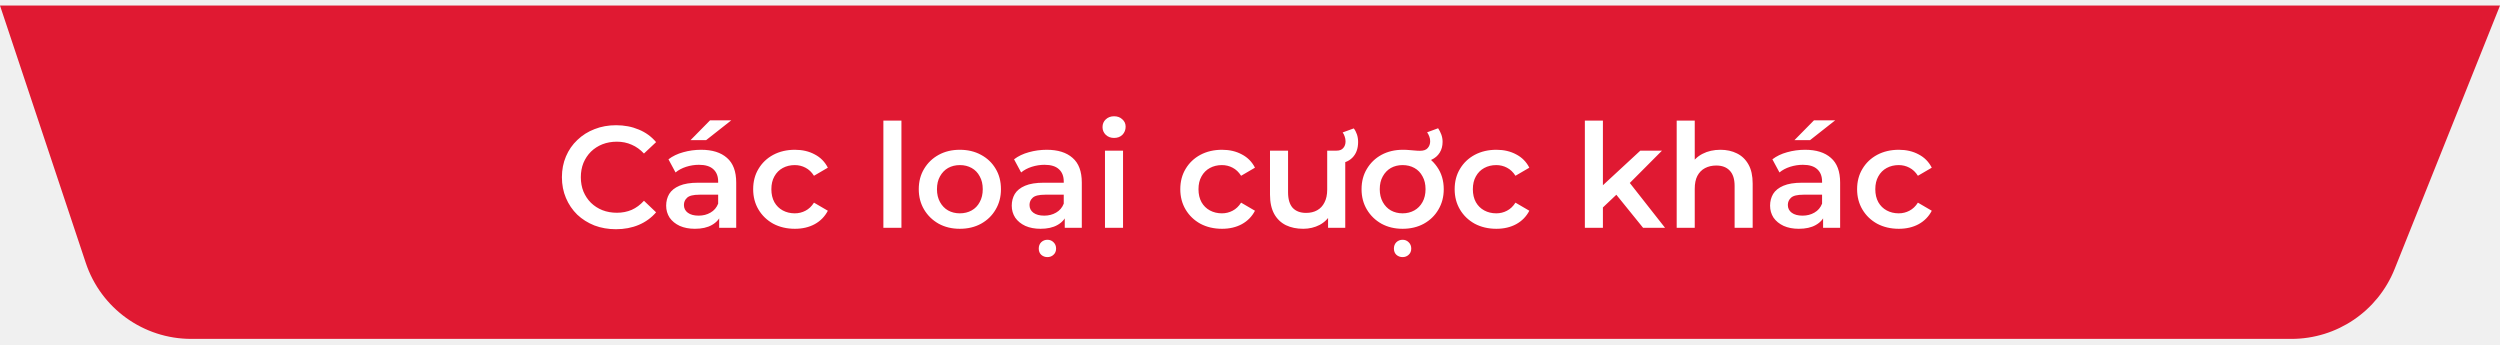
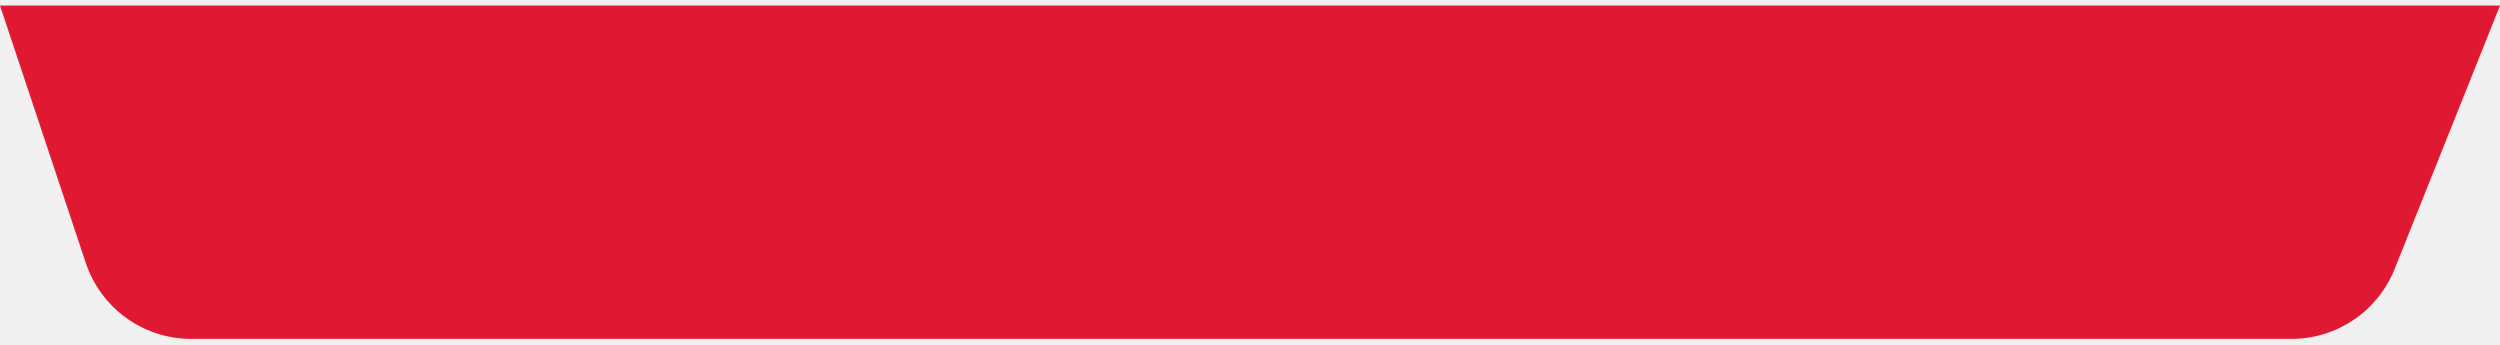
<svg xmlns="http://www.w3.org/2000/svg" width="225" height="31" viewBox="0 0 225 31" fill="none">
  <path d="M0 0.5H225L215.514 24.214C213.996 28.011 210.319 30.5 206.23 30.5H17.208C12.903 30.5 9.082 27.746 7.721 23.662L0 0.5Z" fill="#E01932" />
-   <path d="M55.434 20.63C54.741 20.63 54.095 20.517 53.497 20.292C52.908 20.058 52.392 19.733 51.95 19.317C51.517 18.892 51.179 18.394 50.936 17.822C50.693 17.25 50.572 16.626 50.572 15.95C50.572 15.274 50.693 14.65 50.936 14.078C51.179 13.506 51.521 13.012 51.963 12.596C52.405 12.171 52.921 11.846 53.51 11.621C54.099 11.387 54.745 11.27 55.447 11.27C56.192 11.27 56.873 11.4 57.488 11.66C58.103 11.911 58.623 12.288 59.048 12.791L57.956 13.818C57.627 13.463 57.258 13.198 56.851 13.025C56.444 12.843 56.002 12.752 55.525 12.752C55.048 12.752 54.611 12.83 54.212 12.986C53.822 13.142 53.48 13.363 53.185 13.649C52.899 13.935 52.674 14.273 52.509 14.663C52.353 15.053 52.275 15.482 52.275 15.95C52.275 16.418 52.353 16.847 52.509 17.237C52.674 17.627 52.899 17.965 53.185 18.251C53.48 18.537 53.822 18.758 54.212 18.914C54.611 19.07 55.048 19.148 55.525 19.148C56.002 19.148 56.444 19.061 56.851 18.888C57.258 18.706 57.627 18.433 57.956 18.069L59.048 19.109C58.623 19.603 58.103 19.98 57.488 20.24C56.873 20.5 56.188 20.63 55.434 20.63ZM64.725 20.5V19.096L64.634 18.797V16.34C64.634 15.863 64.491 15.495 64.205 15.235C63.919 14.966 63.486 14.832 62.905 14.832C62.515 14.832 62.129 14.893 61.748 15.014C61.375 15.135 61.059 15.304 60.799 15.521L60.162 14.338C60.535 14.052 60.977 13.84 61.488 13.701C62.008 13.554 62.545 13.48 63.1 13.48C64.105 13.48 64.881 13.723 65.427 14.208C65.981 14.685 66.259 15.426 66.259 16.431V20.5H64.725ZM62.541 20.591C62.021 20.591 61.566 20.504 61.176 20.331C60.786 20.149 60.483 19.902 60.266 19.59C60.058 19.269 59.954 18.91 59.954 18.511C59.954 18.121 60.045 17.77 60.227 17.458C60.417 17.146 60.725 16.899 61.15 16.717C61.575 16.535 62.138 16.444 62.84 16.444H64.855V17.523H62.957C62.402 17.523 62.029 17.614 61.839 17.796C61.648 17.969 61.553 18.186 61.553 18.446C61.553 18.741 61.67 18.975 61.904 19.148C62.138 19.321 62.463 19.408 62.879 19.408C63.278 19.408 63.633 19.317 63.945 19.135C64.266 18.953 64.495 18.684 64.634 18.329L64.907 19.304C64.751 19.711 64.469 20.028 64.062 20.253C63.663 20.478 63.156 20.591 62.541 20.591ZM62.151 12.609L63.906 10.828H65.817L63.555 12.609H62.151ZM71.542 20.591C70.814 20.591 70.164 20.439 69.592 20.136C69.029 19.824 68.587 19.399 68.266 18.862C67.945 18.325 67.785 17.714 67.785 17.029C67.785 16.336 67.945 15.725 68.266 15.196C68.587 14.659 69.029 14.238 69.592 13.935C70.164 13.632 70.814 13.48 71.542 13.48C72.218 13.48 72.812 13.619 73.323 13.896C73.843 14.165 74.237 14.563 74.506 15.092L73.258 15.82C73.05 15.491 72.794 15.248 72.491 15.092C72.196 14.936 71.876 14.858 71.529 14.858C71.13 14.858 70.771 14.945 70.45 15.118C70.129 15.291 69.878 15.543 69.696 15.872C69.514 16.193 69.423 16.578 69.423 17.029C69.423 17.48 69.514 17.87 69.696 18.199C69.878 18.52 70.129 18.767 70.45 18.94C70.771 19.113 71.13 19.2 71.529 19.2C71.876 19.2 72.196 19.122 72.491 18.966C72.794 18.81 73.05 18.567 73.258 18.238L74.506 18.966C74.237 19.486 73.843 19.889 73.323 20.175C72.812 20.452 72.218 20.591 71.542 20.591ZM79.504 20.5V10.854H81.129V20.5H79.504ZM86.381 20.591C85.671 20.591 85.038 20.439 84.483 20.136C83.929 19.824 83.491 19.399 83.17 18.862C82.85 18.325 82.689 17.714 82.689 17.029C82.689 16.336 82.85 15.725 83.17 15.196C83.491 14.659 83.929 14.238 84.483 13.935C85.038 13.632 85.671 13.48 86.381 13.48C87.101 13.48 87.738 13.632 88.292 13.935C88.856 14.238 89.293 14.654 89.605 15.183C89.926 15.712 90.086 16.327 90.086 17.029C90.086 17.714 89.926 18.325 89.605 18.862C89.293 19.399 88.856 19.824 88.292 20.136C87.738 20.439 87.101 20.591 86.381 20.591ZM86.381 19.2C86.78 19.2 87.135 19.113 87.447 18.94C87.759 18.767 88.002 18.515 88.175 18.186C88.357 17.857 88.448 17.471 88.448 17.029C88.448 16.578 88.357 16.193 88.175 15.872C88.002 15.543 87.759 15.291 87.447 15.118C87.135 14.945 86.784 14.858 86.394 14.858C85.996 14.858 85.64 14.945 85.328 15.118C85.025 15.291 84.782 15.543 84.6 15.872C84.418 16.193 84.327 16.578 84.327 17.029C84.327 17.471 84.418 17.857 84.6 18.186C84.782 18.515 85.025 18.767 85.328 18.94C85.64 19.113 85.991 19.2 86.381 19.2ZM95.828 20.5V19.096L95.737 18.797V16.34C95.737 15.863 95.594 15.495 95.308 15.235C95.022 14.966 94.589 14.832 94.008 14.832C93.618 14.832 93.233 14.893 92.851 15.014C92.479 15.135 92.162 15.304 91.902 15.521L91.265 14.338C91.638 14.052 92.08 13.84 92.591 13.701C93.111 13.554 93.649 13.48 94.203 13.48C95.209 13.48 95.984 13.723 96.53 14.208C97.085 14.685 97.362 15.426 97.362 16.431V20.5H95.828ZM93.644 20.591C93.124 20.591 92.669 20.504 92.279 20.331C91.889 20.149 91.586 19.902 91.369 19.59C91.161 19.269 91.057 18.91 91.057 18.511C91.057 18.121 91.148 17.77 91.33 17.458C91.521 17.146 91.829 16.899 92.253 16.717C92.678 16.535 93.241 16.444 93.943 16.444H95.958V17.523H94.06C93.506 17.523 93.133 17.614 92.942 17.796C92.752 17.969 92.656 18.186 92.656 18.446C92.656 18.741 92.773 18.975 93.007 19.148C93.241 19.321 93.566 19.408 93.982 19.408C94.381 19.408 94.736 19.317 95.048 19.135C95.369 18.953 95.599 18.684 95.737 18.329L96.01 19.304C95.854 19.711 95.573 20.028 95.165 20.253C94.767 20.478 94.26 20.591 93.644 20.591ZM94.268 23.139C94.052 23.139 93.865 23.07 93.709 22.931C93.562 22.792 93.488 22.606 93.488 22.372C93.488 22.138 93.562 21.947 93.709 21.8C93.865 21.653 94.052 21.579 94.268 21.579C94.485 21.579 94.667 21.653 94.814 21.8C94.97 21.947 95.048 22.138 95.048 22.372C95.048 22.606 94.97 22.792 94.814 22.931C94.667 23.07 94.485 23.139 94.268 23.139ZM99.448 20.5V13.558H101.073V20.5H99.448ZM100.267 12.414C99.963 12.414 99.712 12.319 99.513 12.128C99.322 11.937 99.227 11.708 99.227 11.439C99.227 11.162 99.322 10.932 99.513 10.75C99.712 10.559 99.963 10.464 100.267 10.464C100.57 10.464 100.817 10.555 101.008 10.737C101.207 10.91 101.307 11.131 101.307 11.4C101.307 11.686 101.212 11.929 101.021 12.128C100.83 12.319 100.579 12.414 100.267 12.414ZM109.983 20.591C109.255 20.591 108.605 20.439 108.033 20.136C107.47 19.824 107.028 19.399 106.707 18.862C106.387 18.325 106.226 17.714 106.226 17.029C106.226 16.336 106.387 15.725 106.707 15.196C107.028 14.659 107.47 14.238 108.033 13.935C108.605 13.632 109.255 13.48 109.983 13.48C110.659 13.48 111.253 13.619 111.764 13.896C112.284 14.165 112.679 14.563 112.947 15.092L111.699 15.82C111.491 15.491 111.236 15.248 110.932 15.092C110.638 14.936 110.317 14.858 109.97 14.858C109.572 14.858 109.212 14.945 108.891 15.118C108.571 15.291 108.319 15.543 108.137 15.872C107.955 16.193 107.864 16.578 107.864 17.029C107.864 17.48 107.955 17.87 108.137 18.199C108.319 18.52 108.571 18.767 108.891 18.94C109.212 19.113 109.572 19.2 109.97 19.2C110.317 19.2 110.638 19.122 110.932 18.966C111.236 18.81 111.491 18.567 111.699 18.238L112.947 18.966C112.679 19.486 112.284 19.889 111.764 20.175C111.253 20.452 110.659 20.591 109.983 20.591ZM117.29 20.591C116.701 20.591 116.181 20.483 115.73 20.266C115.279 20.041 114.928 19.703 114.677 19.252C114.426 18.793 114.3 18.216 114.3 17.523V13.558H115.925V17.302C115.925 17.926 116.064 18.394 116.341 18.706C116.627 19.009 117.03 19.161 117.55 19.161C117.931 19.161 118.261 19.083 118.538 18.927C118.824 18.771 119.045 18.537 119.201 18.225C119.366 17.913 119.448 17.527 119.448 17.068V13.558H121.073V20.5H119.526V18.628L119.799 19.2C119.565 19.651 119.223 19.997 118.772 20.24C118.321 20.474 117.827 20.591 117.29 20.591ZM120.02 14.715V13.558H120.293C120.562 13.558 120.761 13.48 120.891 13.324C121.03 13.168 121.099 12.969 121.099 12.726C121.099 12.57 121.073 12.423 121.021 12.284C120.978 12.145 120.917 12.024 120.839 11.92L121.84 11.556C121.961 11.712 122.057 11.894 122.126 12.102C122.195 12.31 122.23 12.535 122.23 12.778C122.23 13.376 122.057 13.848 121.71 14.195C121.363 14.542 120.887 14.715 120.28 14.715H120.02ZM126.232 20.591C125.521 20.591 124.889 20.439 124.334 20.136C123.779 19.824 123.342 19.399 123.021 18.862C122.7 18.325 122.54 17.714 122.54 17.029C122.54 16.336 122.7 15.725 123.021 15.196C123.342 14.659 123.779 14.238 124.334 13.935C124.897 13.632 125.539 13.48 126.258 13.48C126.483 13.48 126.678 13.489 126.843 13.506C127.008 13.515 127.164 13.528 127.311 13.545C127.467 13.562 127.632 13.571 127.805 13.571C128.126 13.571 128.355 13.489 128.494 13.324C128.641 13.159 128.715 12.956 128.715 12.713C128.715 12.557 128.689 12.414 128.637 12.284C128.585 12.145 128.52 12.02 128.442 11.907L129.43 11.543C129.543 11.708 129.638 11.894 129.716 12.102C129.794 12.31 129.833 12.531 129.833 12.765C129.833 13.138 129.746 13.463 129.573 13.74C129.4 14.017 129.153 14.23 128.832 14.377C128.511 14.524 128.126 14.598 127.675 14.598C127.51 14.598 127.346 14.589 127.181 14.572C127.025 14.555 126.86 14.533 126.687 14.507L127.701 13.74C128.377 14 128.919 14.42 129.326 15.001C129.733 15.573 129.937 16.249 129.937 17.029C129.937 17.714 129.777 18.325 129.456 18.862C129.144 19.399 128.706 19.824 128.143 20.136C127.588 20.439 126.951 20.591 126.232 20.591ZM126.232 19.2C126.622 19.2 126.973 19.113 127.285 18.94C127.597 18.767 127.844 18.515 128.026 18.186C128.208 17.857 128.299 17.471 128.299 17.029C128.299 16.578 128.208 16.193 128.026 15.872C127.853 15.543 127.61 15.291 127.298 15.118C126.986 14.945 126.631 14.858 126.232 14.858C125.842 14.858 125.491 14.945 125.179 15.118C124.876 15.291 124.633 15.543 124.451 15.872C124.269 16.193 124.178 16.578 124.178 17.029C124.178 17.471 124.269 17.857 124.451 18.186C124.633 18.515 124.876 18.767 125.179 18.94C125.491 19.113 125.842 19.2 126.232 19.2ZM126.232 23.139C126.015 23.139 125.829 23.07 125.673 22.931C125.526 22.792 125.452 22.606 125.452 22.372C125.452 22.138 125.526 21.947 125.673 21.8C125.829 21.653 126.015 21.579 126.232 21.579C126.449 21.579 126.631 21.653 126.778 21.8C126.934 21.947 127.012 22.138 127.012 22.372C127.012 22.606 126.934 22.792 126.778 22.931C126.631 23.07 126.449 23.139 126.232 23.139ZM134.676 20.591C133.948 20.591 133.298 20.439 132.726 20.136C132.162 19.824 131.72 19.399 131.4 18.862C131.079 18.325 130.919 17.714 130.919 17.029C130.919 16.336 131.079 15.725 131.4 15.196C131.72 14.659 132.162 14.238 132.726 13.935C133.298 13.632 133.948 13.48 134.676 13.48C135.352 13.48 135.945 13.619 136.457 13.896C136.977 14.165 137.371 14.563 137.64 15.092L136.392 15.82C136.184 15.491 135.928 15.248 135.625 15.092C135.33 14.936 135.009 14.858 134.663 14.858C134.264 14.858 133.904 14.945 133.584 15.118C133.263 15.291 133.012 15.543 132.83 15.872C132.648 16.193 132.557 16.578 132.557 17.029C132.557 17.48 132.648 17.87 132.83 18.199C133.012 18.52 133.263 18.767 133.584 18.94C133.904 19.113 134.264 19.2 134.663 19.2C135.009 19.2 135.33 19.122 135.625 18.966C135.928 18.81 136.184 18.567 136.392 18.238L137.64 18.966C137.371 19.486 136.977 19.889 136.457 20.175C135.945 20.452 135.352 20.591 134.676 20.591ZM143.963 18.953L144.002 16.912L147.629 13.558H149.579L146.498 16.652L145.64 17.367L143.963 18.953ZM142.637 20.5V10.854H144.262V20.5H142.637ZM147.876 20.5L145.341 17.367L146.368 16.067L149.852 20.5H147.876ZM154.841 13.48C155.396 13.48 155.89 13.588 156.323 13.805C156.765 14.022 157.112 14.355 157.363 14.806C157.614 15.248 157.74 15.82 157.74 16.522V20.5H156.115V16.73C156.115 16.115 155.968 15.655 155.673 15.352C155.387 15.049 154.984 14.897 154.464 14.897C154.083 14.897 153.745 14.975 153.45 15.131C153.155 15.287 152.926 15.521 152.761 15.833C152.605 16.136 152.527 16.522 152.527 16.99V20.5H150.902V10.854H152.527V15.43L152.176 14.858C152.419 14.416 152.77 14.078 153.229 13.844C153.697 13.601 154.234 13.48 154.841 13.48ZM164.078 20.5V19.096L163.987 18.797V16.34C163.987 15.863 163.844 15.495 163.558 15.235C163.272 14.966 162.839 14.832 162.258 14.832C161.868 14.832 161.483 14.893 161.101 15.014C160.729 15.135 160.412 15.304 160.152 15.521L159.515 14.338C159.888 14.052 160.33 13.84 160.841 13.701C161.361 13.554 161.899 13.48 162.453 13.48C163.459 13.48 164.234 13.723 164.78 14.208C165.335 14.685 165.612 15.426 165.612 16.431V20.5H164.078ZM161.894 20.591C161.374 20.591 160.919 20.504 160.529 20.331C160.139 20.149 159.836 19.902 159.619 19.59C159.411 19.269 159.307 18.91 159.307 18.511C159.307 18.121 159.398 17.77 159.58 17.458C159.771 17.146 160.079 16.899 160.503 16.717C160.928 16.535 161.491 16.444 162.193 16.444H164.208V17.523H162.31C161.756 17.523 161.383 17.614 161.192 17.796C161.002 17.969 160.906 18.186 160.906 18.446C160.906 18.741 161.023 18.975 161.257 19.148C161.491 19.321 161.816 19.408 162.232 19.408C162.631 19.408 162.986 19.317 163.298 19.135C163.619 18.953 163.849 18.684 163.987 18.329L164.26 19.304C164.104 19.711 163.823 20.028 163.415 20.253C163.017 20.478 162.51 20.591 161.894 20.591ZM161.504 12.609L163.259 10.828H165.17L162.908 12.609H161.504ZM170.896 20.591C170.168 20.591 169.518 20.439 168.946 20.136C168.382 19.824 167.94 19.399 167.62 18.862C167.299 18.325 167.139 17.714 167.139 17.029C167.139 16.336 167.299 15.725 167.62 15.196C167.94 14.659 168.382 14.238 168.946 13.935C169.518 13.632 170.168 13.48 170.896 13.48C171.572 13.48 172.165 13.619 172.677 13.896C173.197 14.165 173.591 14.563 173.86 15.092L172.612 15.82C172.404 15.491 172.148 15.248 171.845 15.092C171.55 14.936 171.229 14.858 170.883 14.858C170.484 14.858 170.124 14.945 169.804 15.118C169.483 15.291 169.232 15.543 169.05 15.872C168.868 16.193 168.777 16.578 168.777 17.029C168.777 17.48 168.868 17.87 169.05 18.199C169.232 18.52 169.483 18.767 169.804 18.94C170.124 19.113 170.484 19.2 170.883 19.2C171.229 19.2 171.55 19.122 171.845 18.966C172.148 18.81 172.404 18.567 172.612 18.238L173.86 18.966C173.591 19.486 173.197 19.889 172.677 20.175C172.165 20.452 171.572 20.591 170.896 20.591Z" fill="white" />
</svg>
